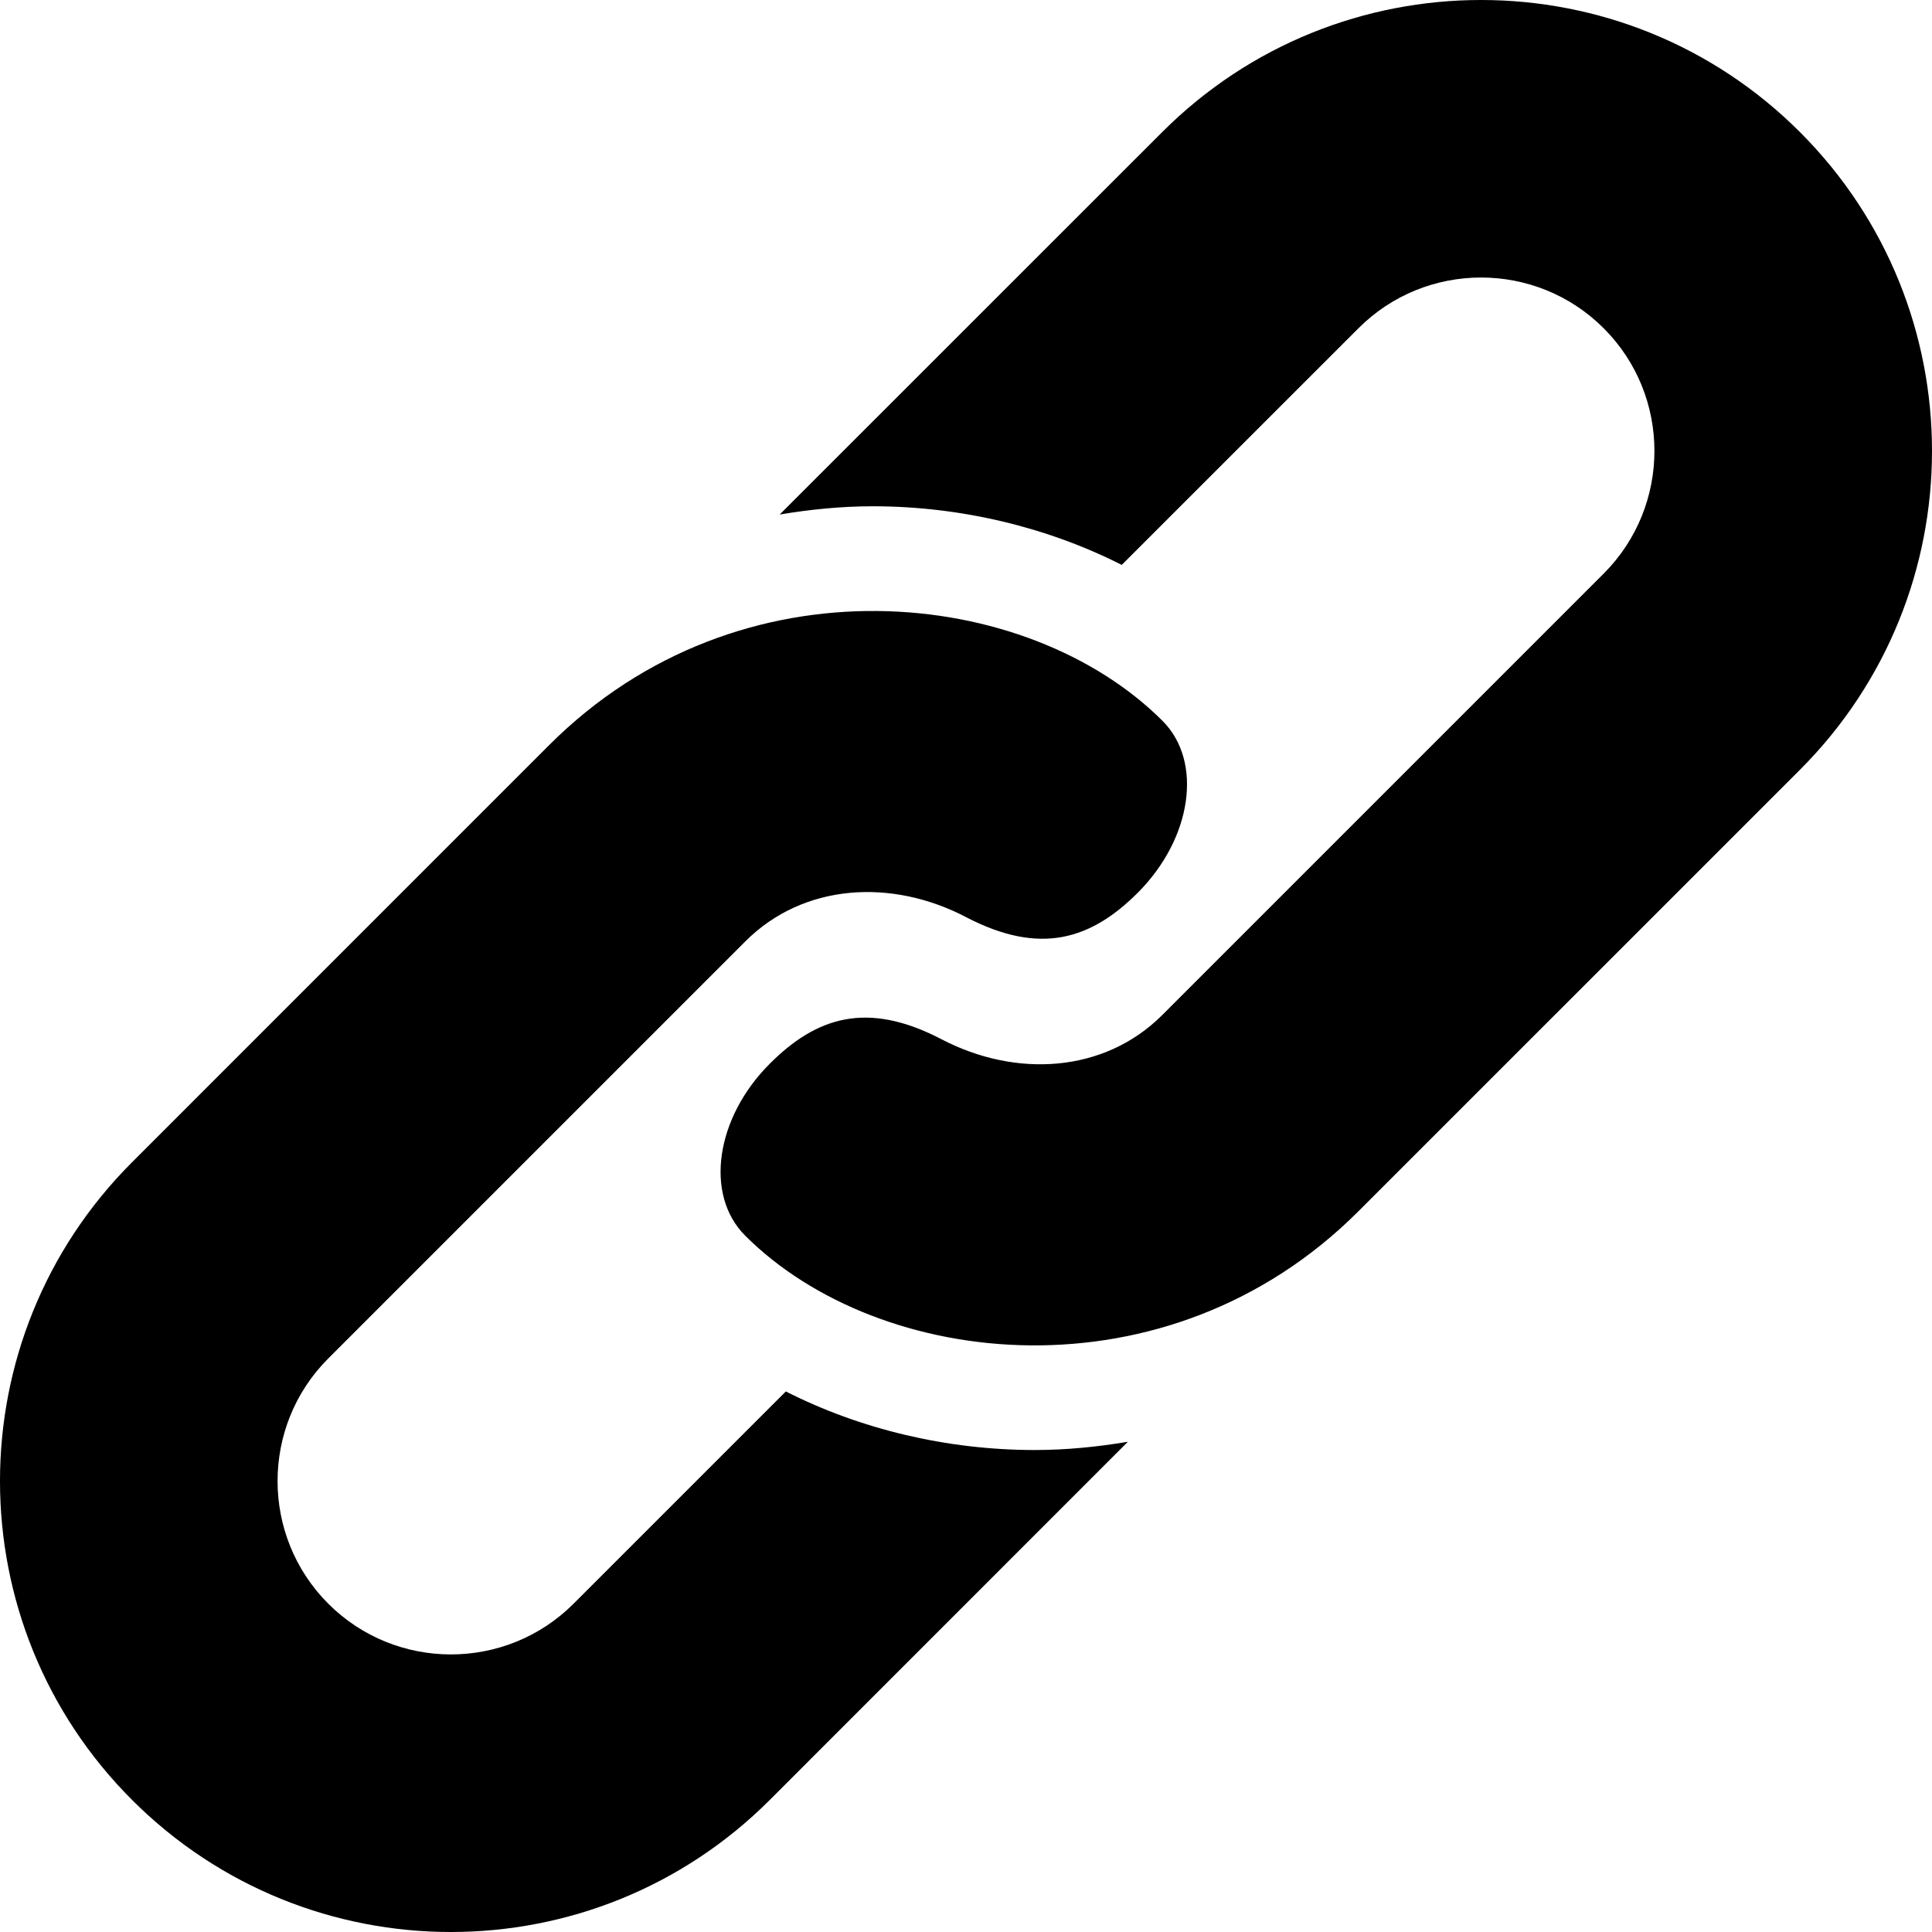
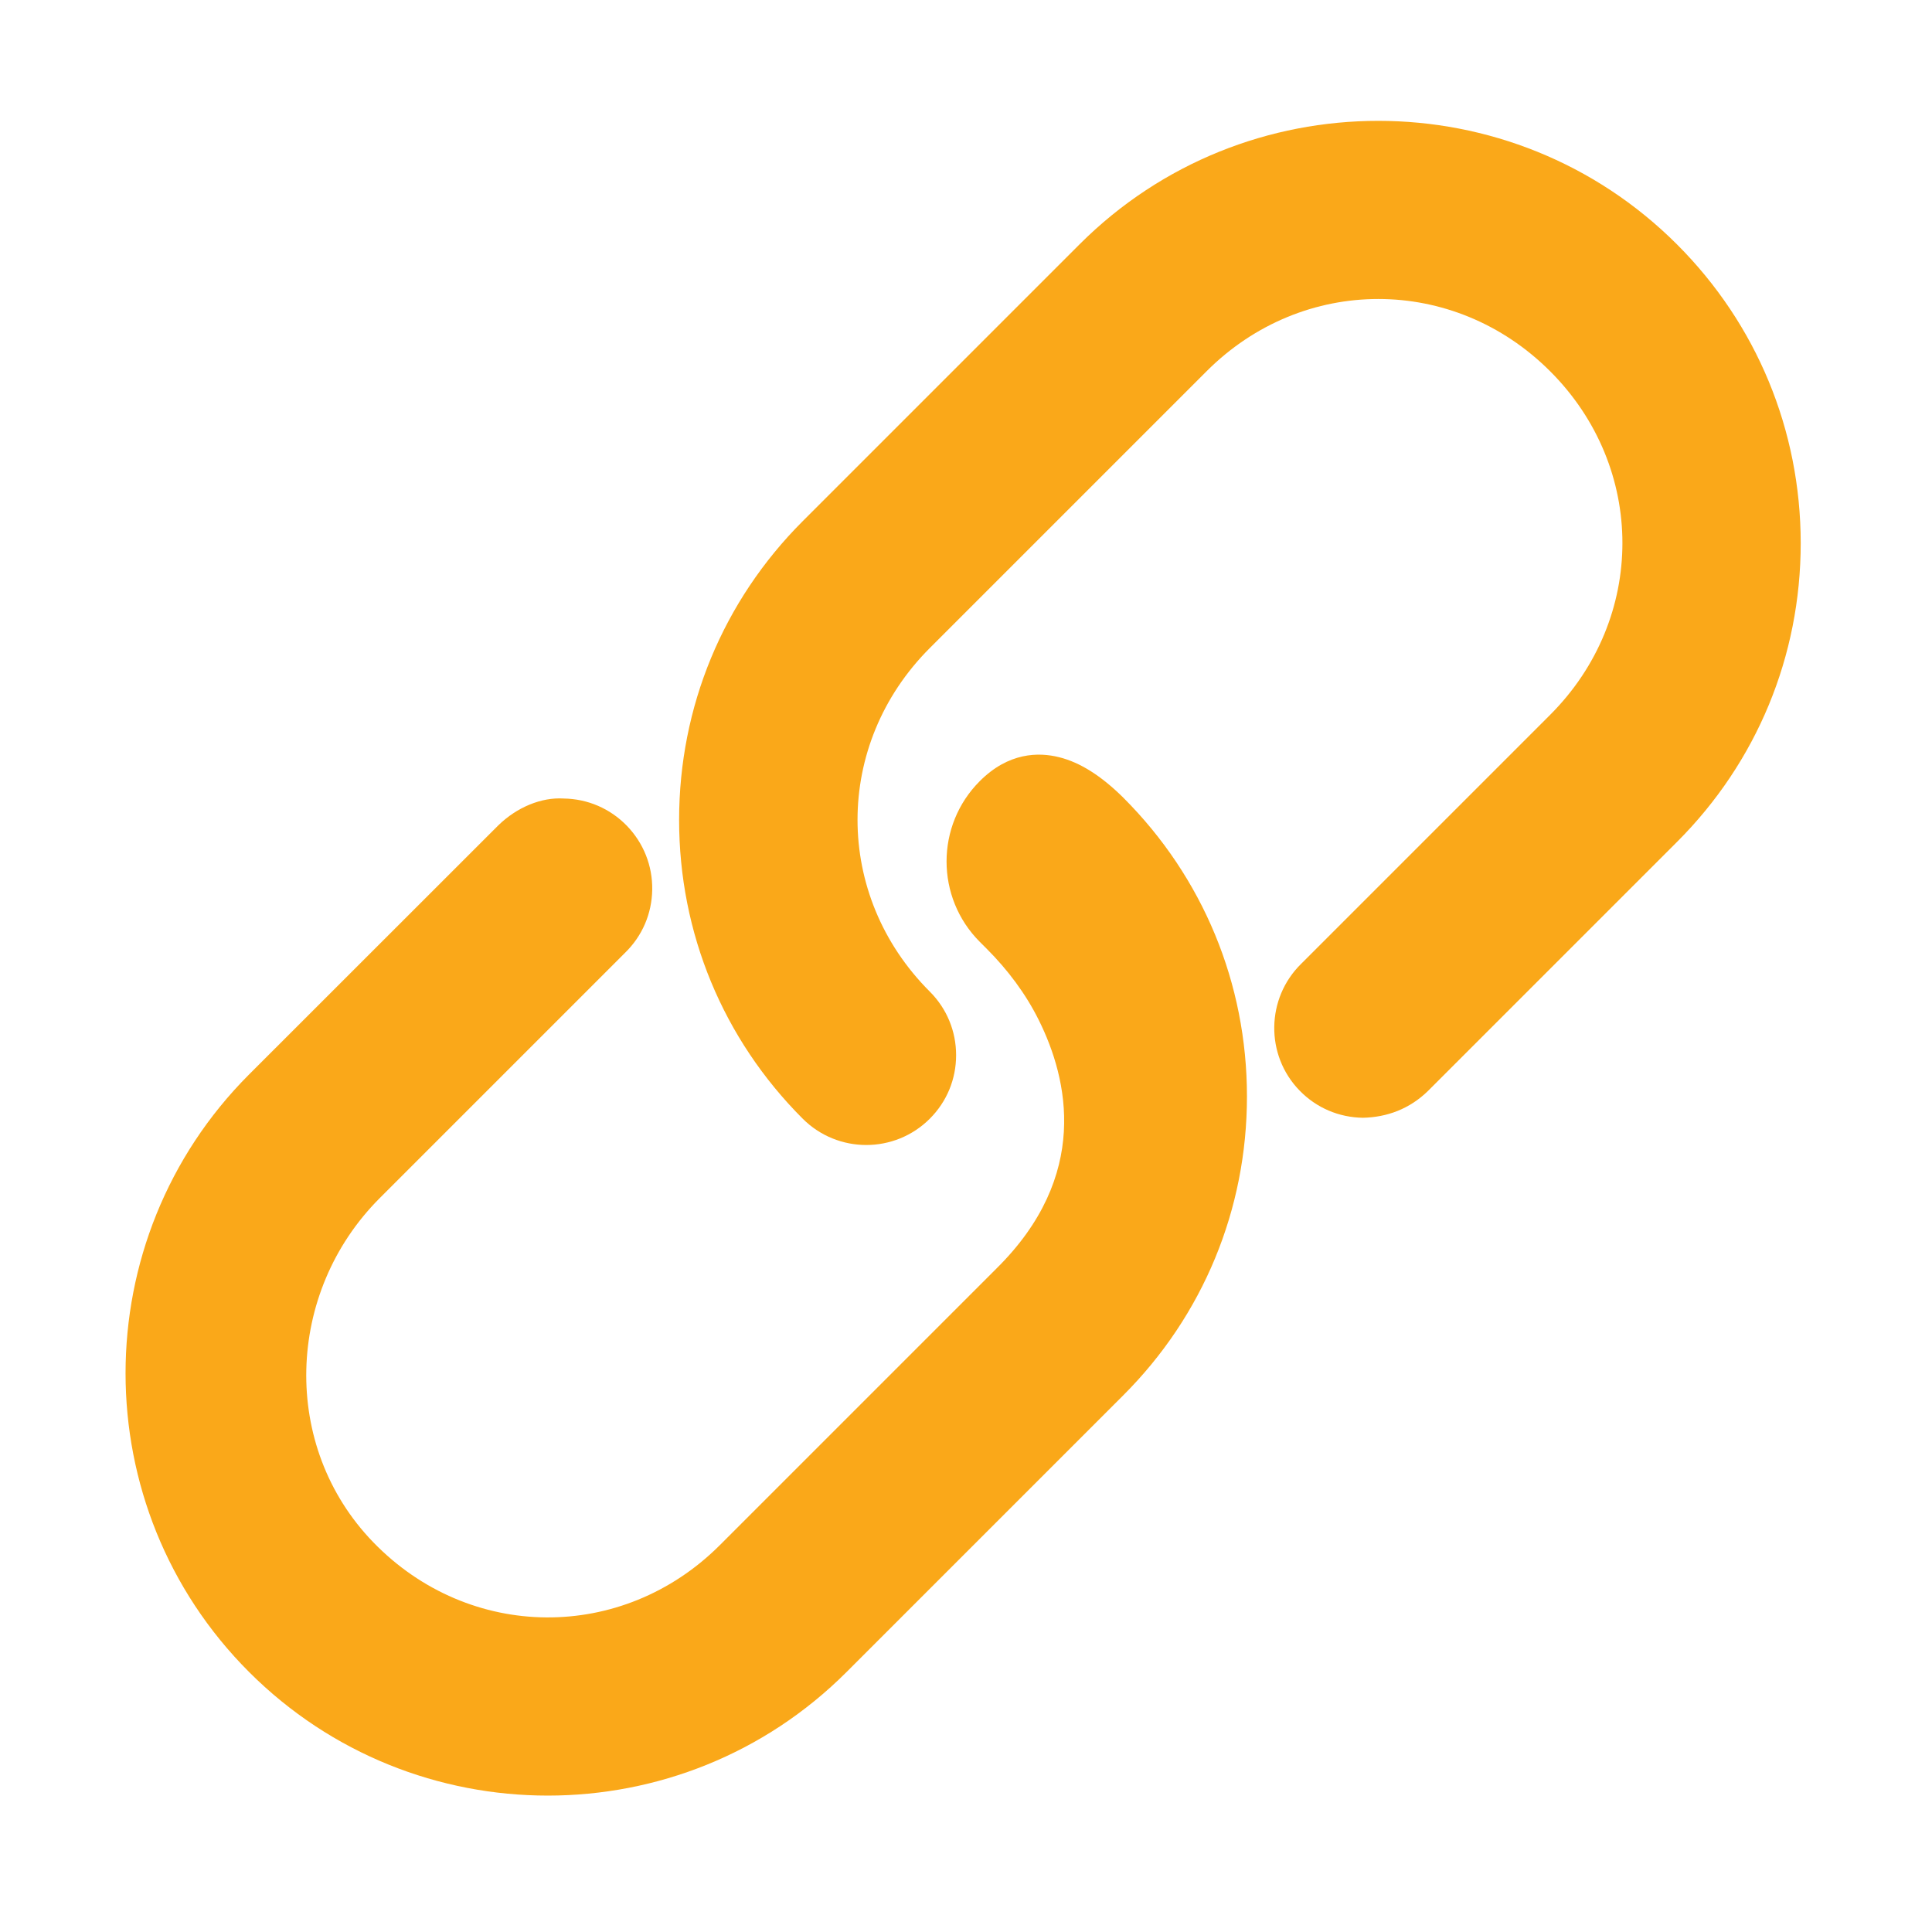
- <svg xmlns="http://www.w3.org/2000/svg" style="isolation:isolate" viewBox="747.5 3768.5 104 104" width="104" height="104">
+ <svg xmlns="http://www.w3.org/2000/svg" version="1.1" id="Layer_1" x="0px" y="0px" viewBox="98 98 166 166" style="enable-background:new 98 98 166 166;" xml:space="preserve">
+   <style type="text/css">
+ 	.st0{fill:#FAA819;}
+ </style>
  <g>
-     <path d=" M 844.391 3809.938 L 820.625 3833.703 C 810.35 3843.978 794.837 3842.243 787.609 3835.011 C 785.419 3832.819 786.015 3828.676 788.938 3825.76 C 791.443 3823.251 794.176 3822.354 798.175 3824.44 C 802.174 3826.53 806.931 3826.268 810.063 3823.141 L 833.828 3799.375 C 837.468 3795.731 837.468 3789.811 833.828 3786.172 C 830.189 3782.528 824.264 3782.528 820.625 3786.172 L 807.883 3798.909 C 803.897 3796.887 799.233 3795.753 794.485 3795.753 C 792.788 3795.753 791.117 3795.922 789.471 3796.197 L 810.063 3775.609 C 819.542 3766.13 834.911 3766.13 844.391 3775.609 C 853.87 3785.089 853.87 3800.458 844.391 3809.938 Z " fill="rgb(0,0,0)" />
-     <path d=" M 803.199 3846.555 C 798.451 3846.555 793.787 3845.425 789.801 3843.402 L 778.375 3854.828 C 774.734 3858.468 768.813 3858.468 765.172 3854.828 C 761.531 3851.189 761.531 3845.264 765.172 3841.625 L 787.626 3819.171 C 790.753 3816.044 795.509 3815.777 799.508 3817.872 C 803.508 3819.958 806.241 3819.061 808.751 3816.552 C 811.67 3813.628 812.267 3809.489 810.079 3807.305 C 802.847 3800.069 787.334 3798.334 777.061 3808.609 L 754.609 3831.063 C 745.13 3840.537 745.13 3855.911 754.609 3865.391 C 764.089 3874.87 779.458 3874.87 788.938 3865.391 L 808.213 3846.111 C 806.567 3846.386 804.9 3846.555 803.199 3846.555 Z " fill="rgb(0,0,0)" />
+     <path class="st0" d="M242.09,119c-14.15-14.15-37.18-14.16-51.34,0l-23.78,23.78c-6.85,6.85-10.62,15.96-10.62,25.67   c0,9.71,3.77,18.82,10.62,25.67c1.5,1.5,3.48,2.26,5.46,2.26c1.97,0,3.95-0.75,5.46-2.26c1.46-1.46,2.26-3.39,2.26-5.46   c0-2.06-0.8-4-2.26-5.46c-8.28-8.27-8.28-21.24,0-29.52l23.78-23.78c8.27-8.28,21.24-8.28,29.52,0c8.28,8.27,8.28,21.24,0,29.52   l-21.38,21.38c-3.04,2.97-3.11,7.87-0.14,10.91c1.44,1.48,3.37,2.3,5.43,2.33c2.05-0.04,4.01-0.75,5.6-2.31l21.4-21.4   c6.85-6.85,10.62-15.96,10.62-25.67C252.71,134.96,248.94,125.85,242.09,119z" />
+     <path class="st0" d="M189,163.06c-1.75-0.44-4.34-0.43-6.82,2.06c-3.8,3.8-3.8,9.99,0,13.8l0.6,0.6c1.8,1.8,3.35,3.86,4.48,6.14   c2.52,5.07,4.42,13.37-3.64,21.33l-23.78,23.78c-8.36,8.35-21.51,8.27-29.77-0.26c-7.97-8.23-7.55-21.45,0.55-29.56l21.08-21.08   c1.48-1.44,2.31-3.36,2.34-5.43c0.03-2.06-0.75-4.01-2.18-5.49c-1.44-1.48-3.36-2.31-5.43-2.34c-1.91-0.12-4.01,0.74-5.62,2.31   l-21.41,21.4c-14.15,14.16-14.15,37.19,0,51.34c7.08,7.08,16.38,10.62,25.67,10.62c9.3,0,18.59-3.54,25.67-10.62l23.78-23.78   c6.85-6.85,10.62-15.96,10.62-25.67c0-9.71-3.77-18.82-10.62-25.67C192.62,164.66,190.81,163.51,189,163.06z" />
  </g>
</svg>
